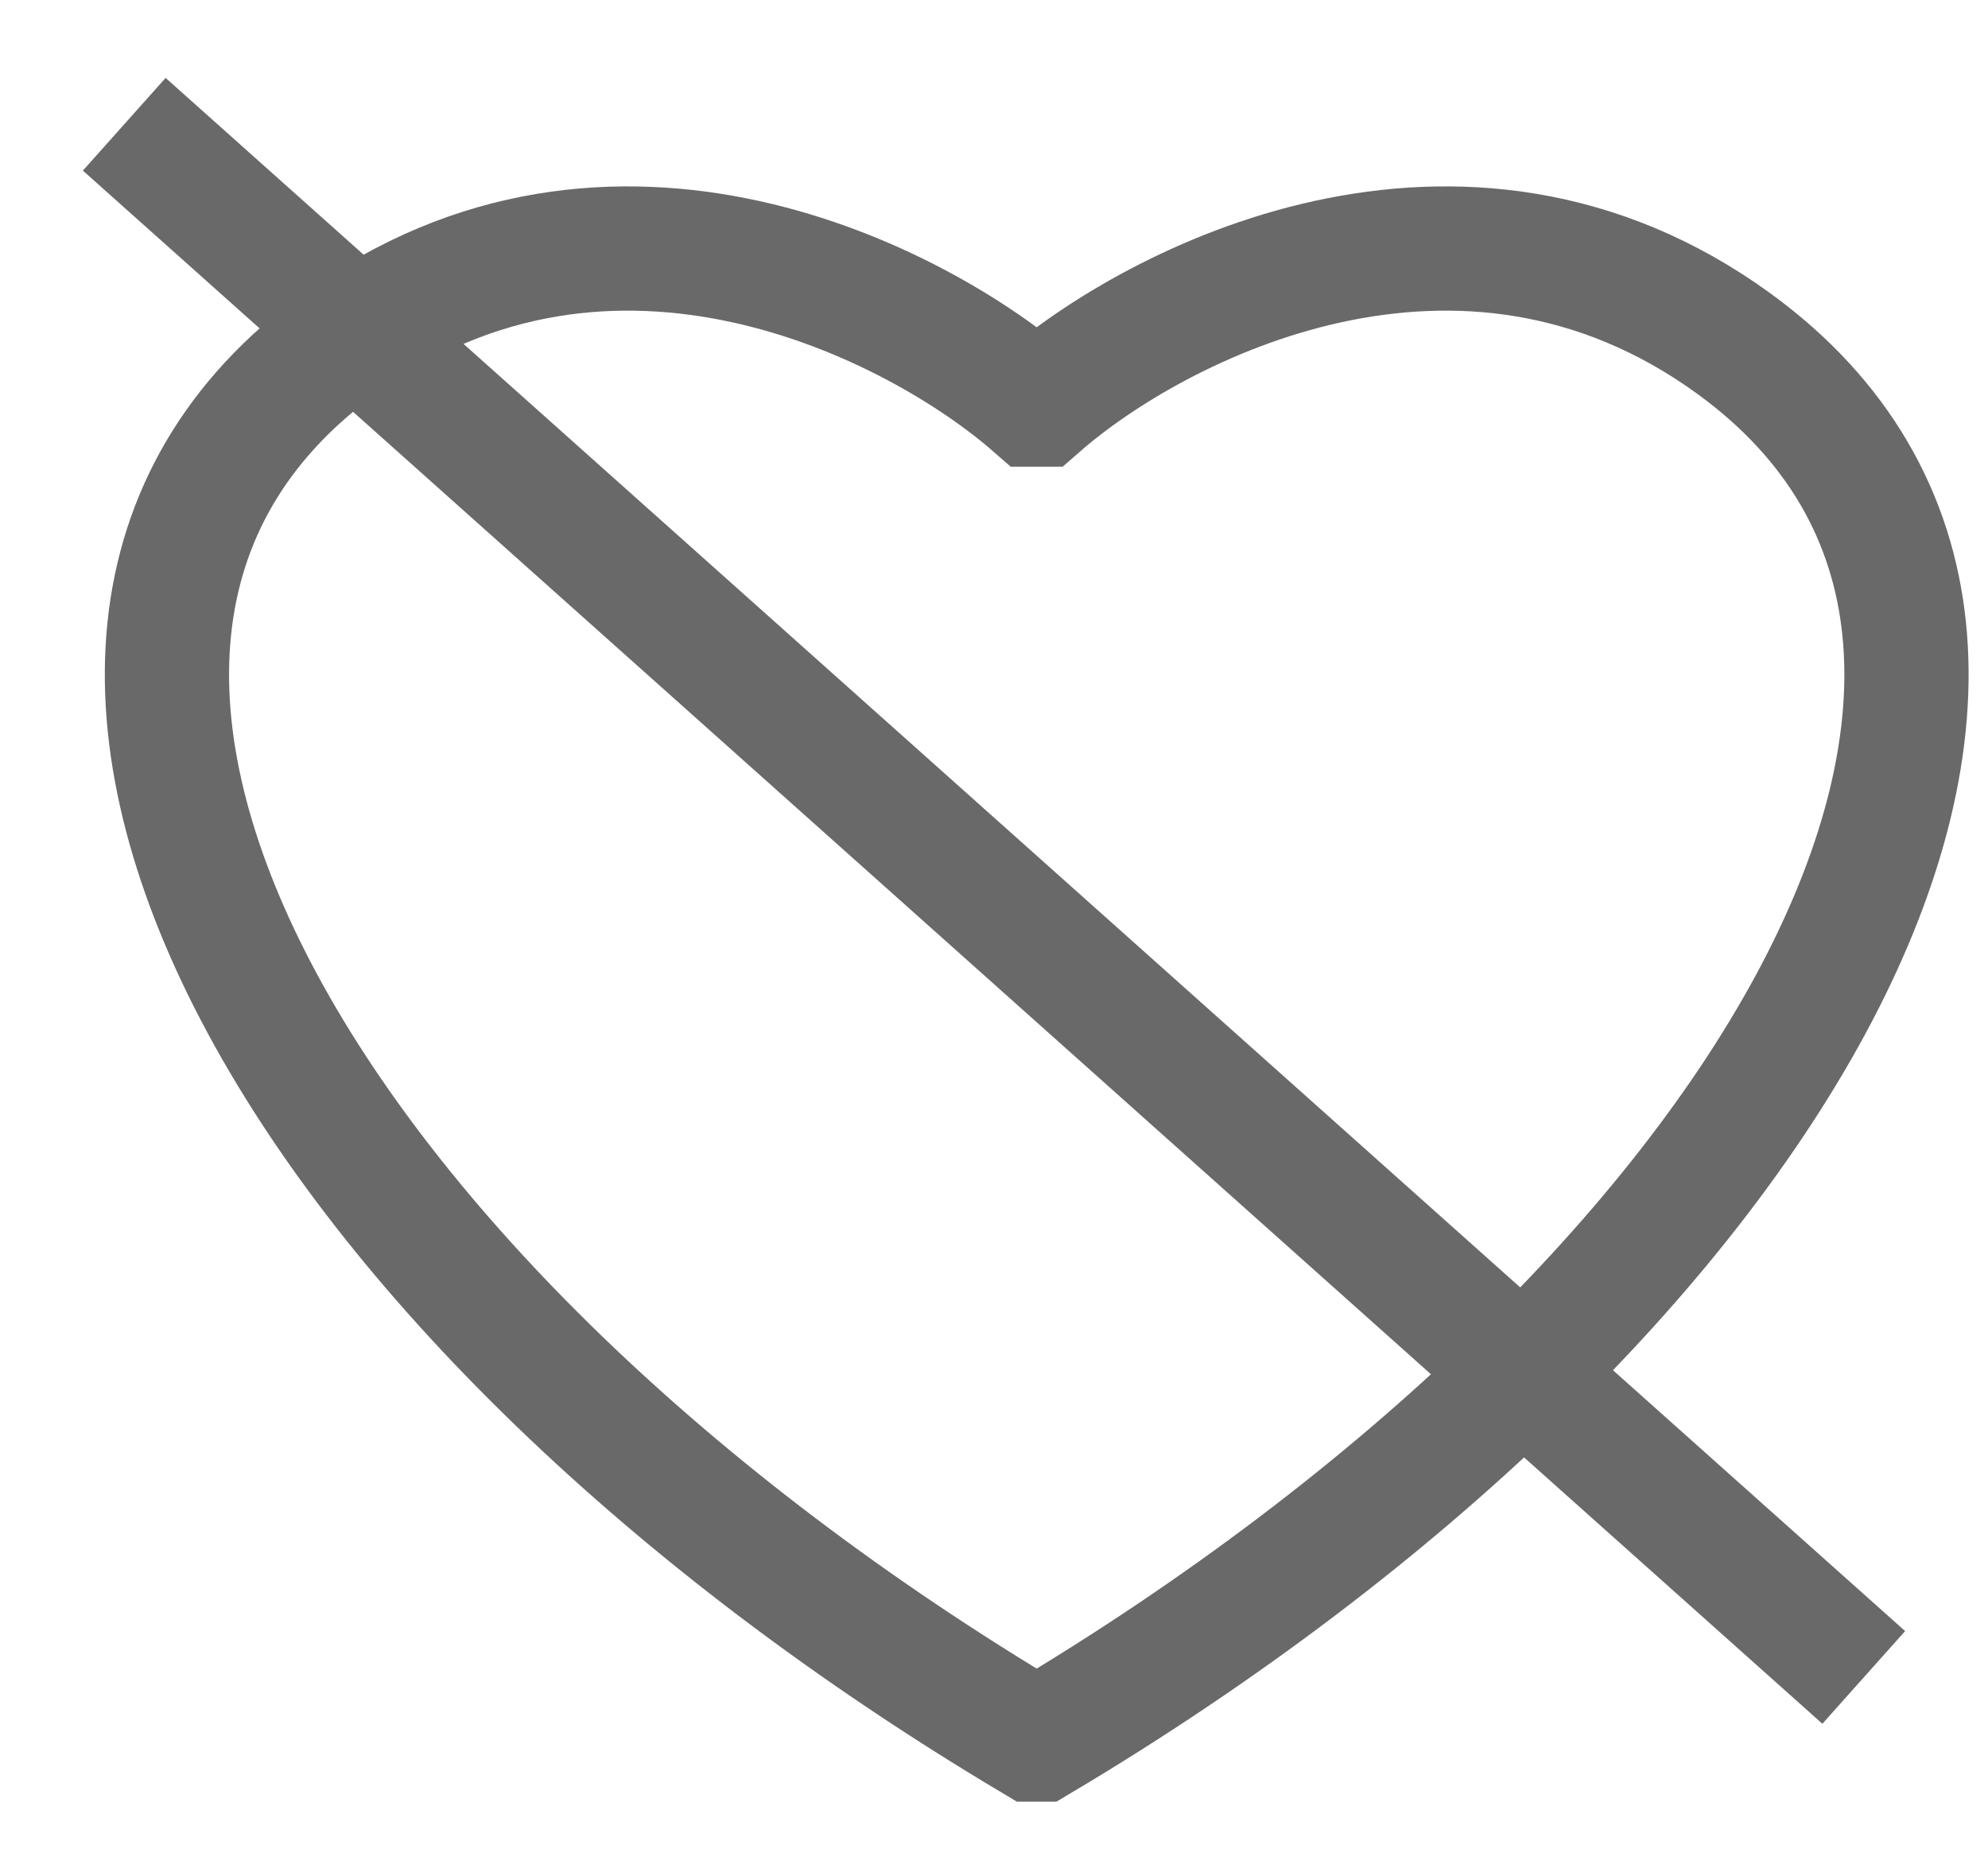
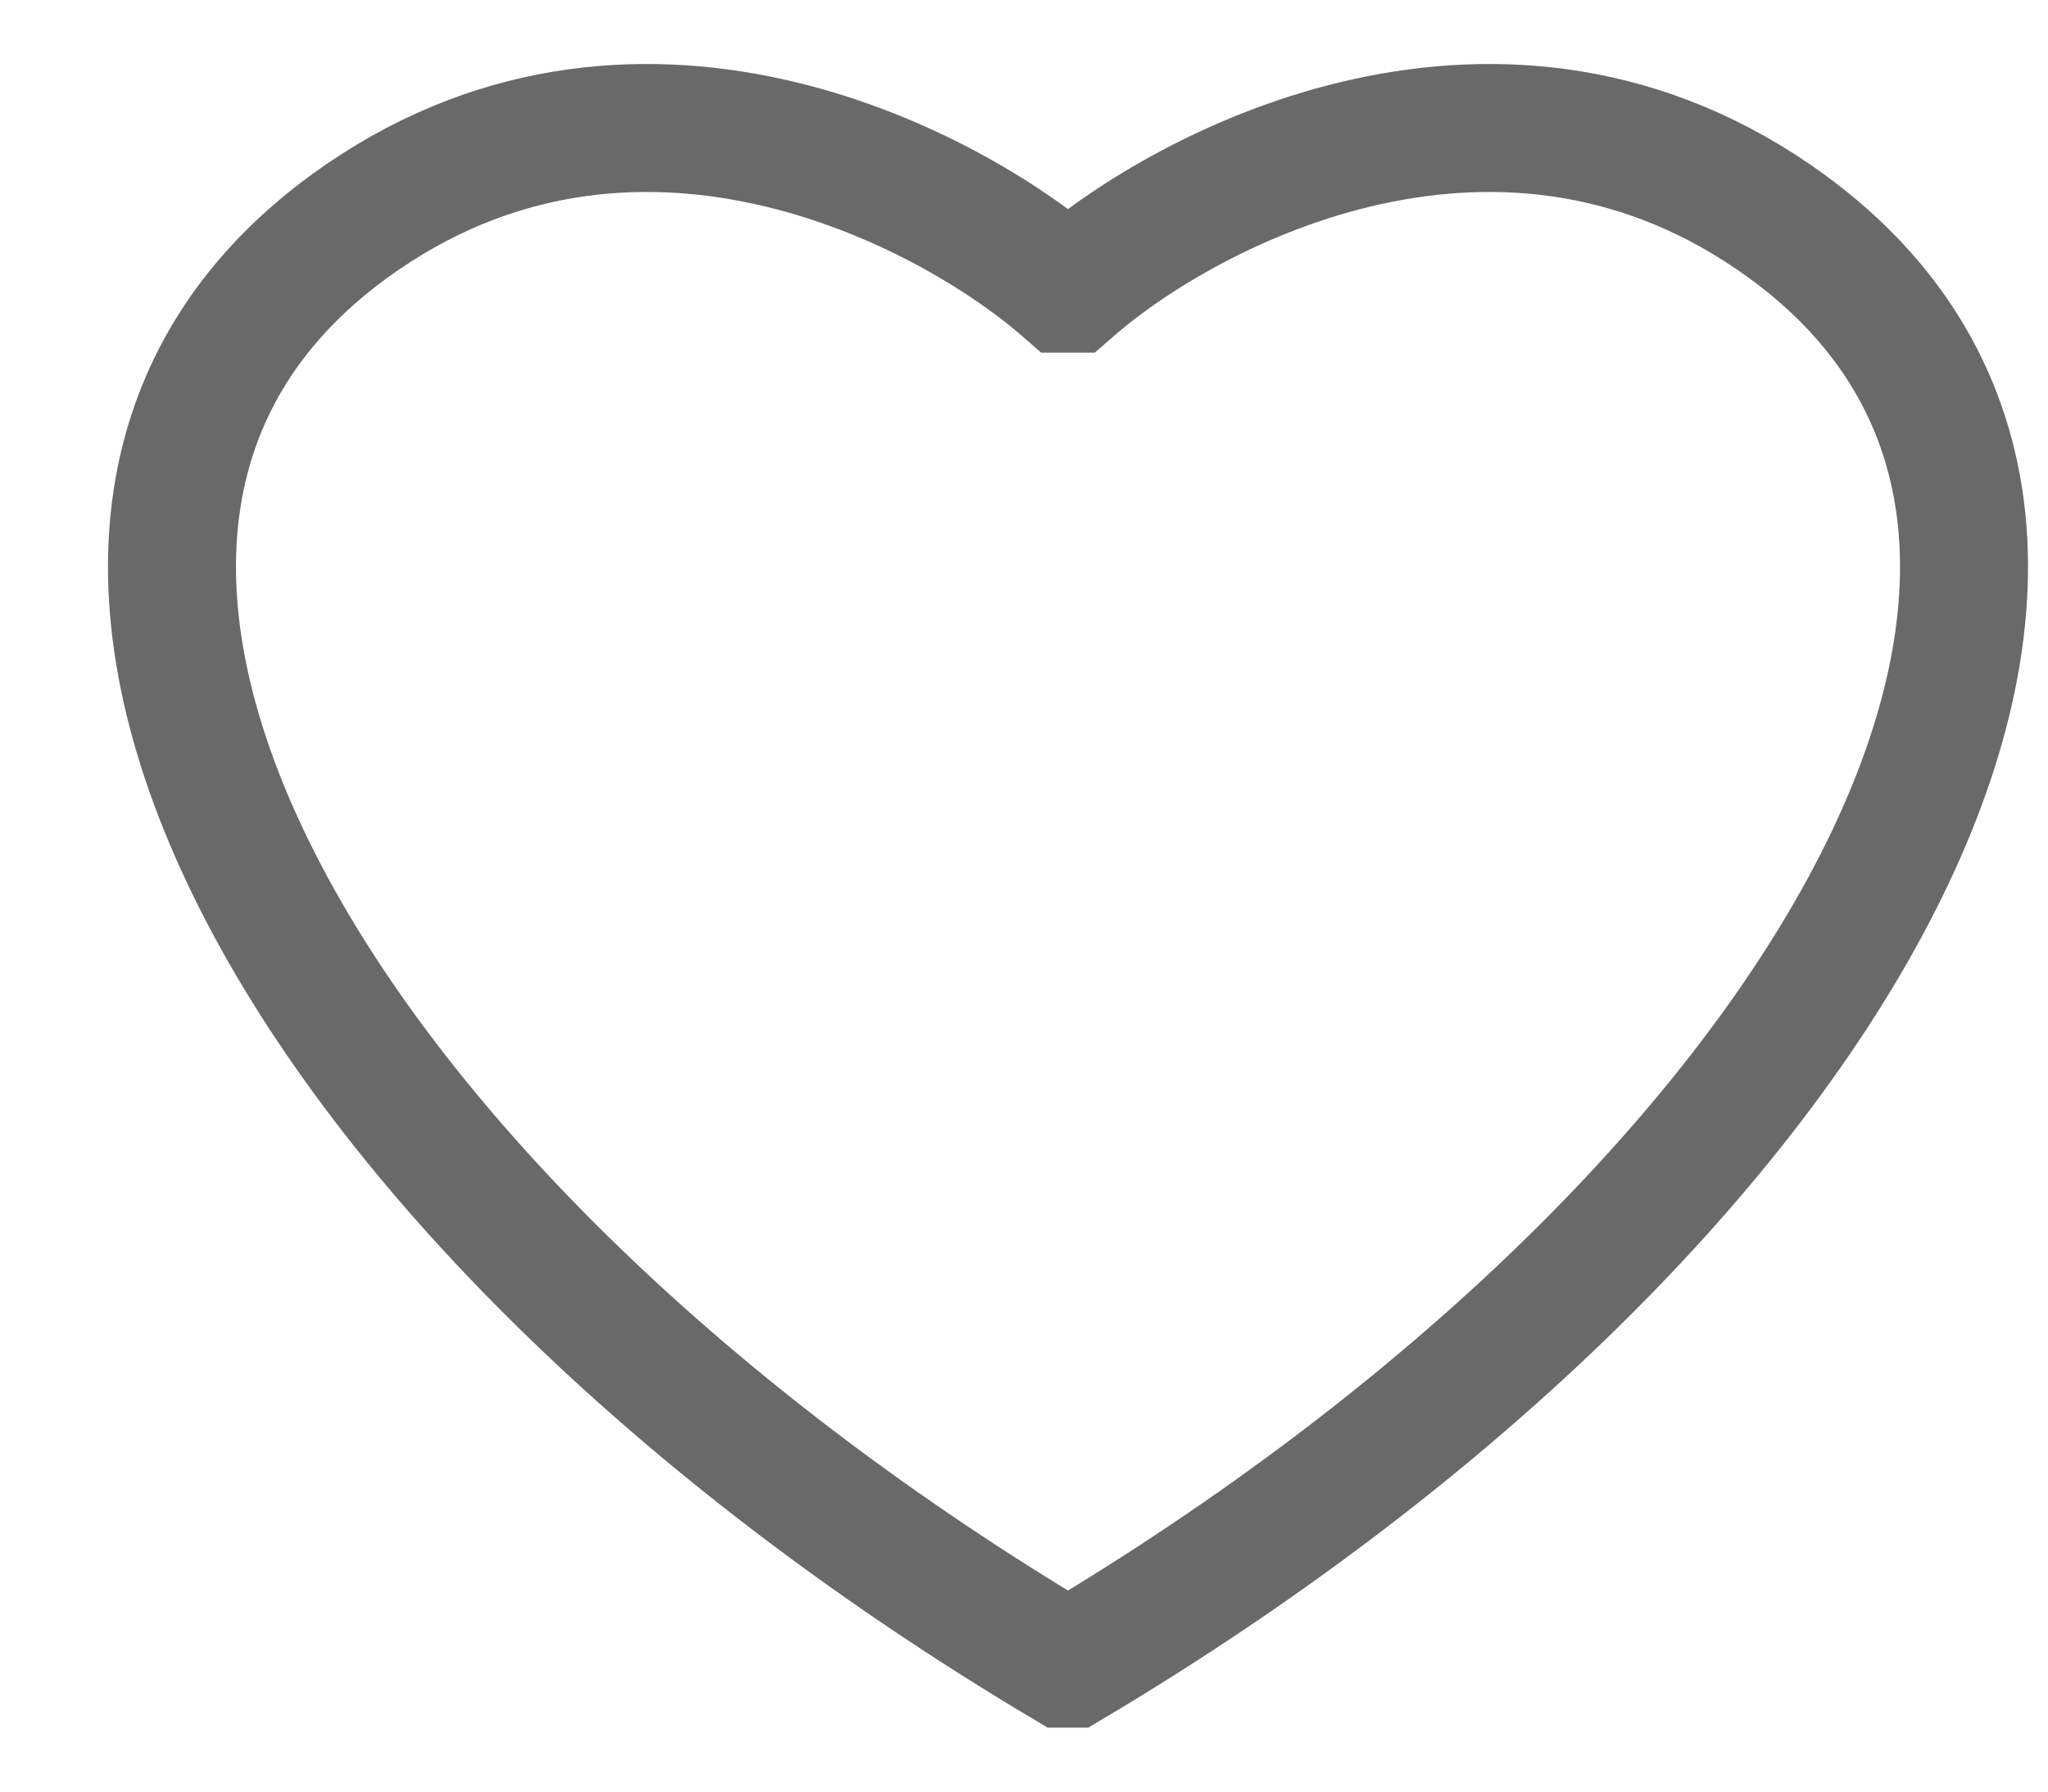
- <svg xmlns="http://www.w3.org/2000/svg" width="16" height="15" viewBox="0 0 16 15" fill="none">
-   <path d="M1 1L15 13.5" stroke="#696969" />
-   <path d="M8.344 3.256H8.365C9.297 2.442 11.756 1.166 13.957 2.767C17.311 5.209 14.246 10.5 8.365 14H8.344M8.344 3.256H8.322C7.39 2.442 4.931 1.166 2.731 2.767C-0.624 5.209 2.442 10.5 8.322 14H8.344" stroke="#696969" />
+ <svg xmlns="http://www.w3.org/2000/svg" width="16" height="14" viewBox="0 0 16 14" fill="none">
+   <path d="M8.344 2.256H8.365C9.297 1.442 11.756 0.166 13.957 1.767C17.311 4.209 14.246 9.5 8.365 13H8.344M8.344 2.256H8.322C7.39 1.442 4.931 0.166 2.731 1.767C-0.624 4.209 2.442 9.5 8.322 13H8.344" stroke="#696969" />
</svg>
